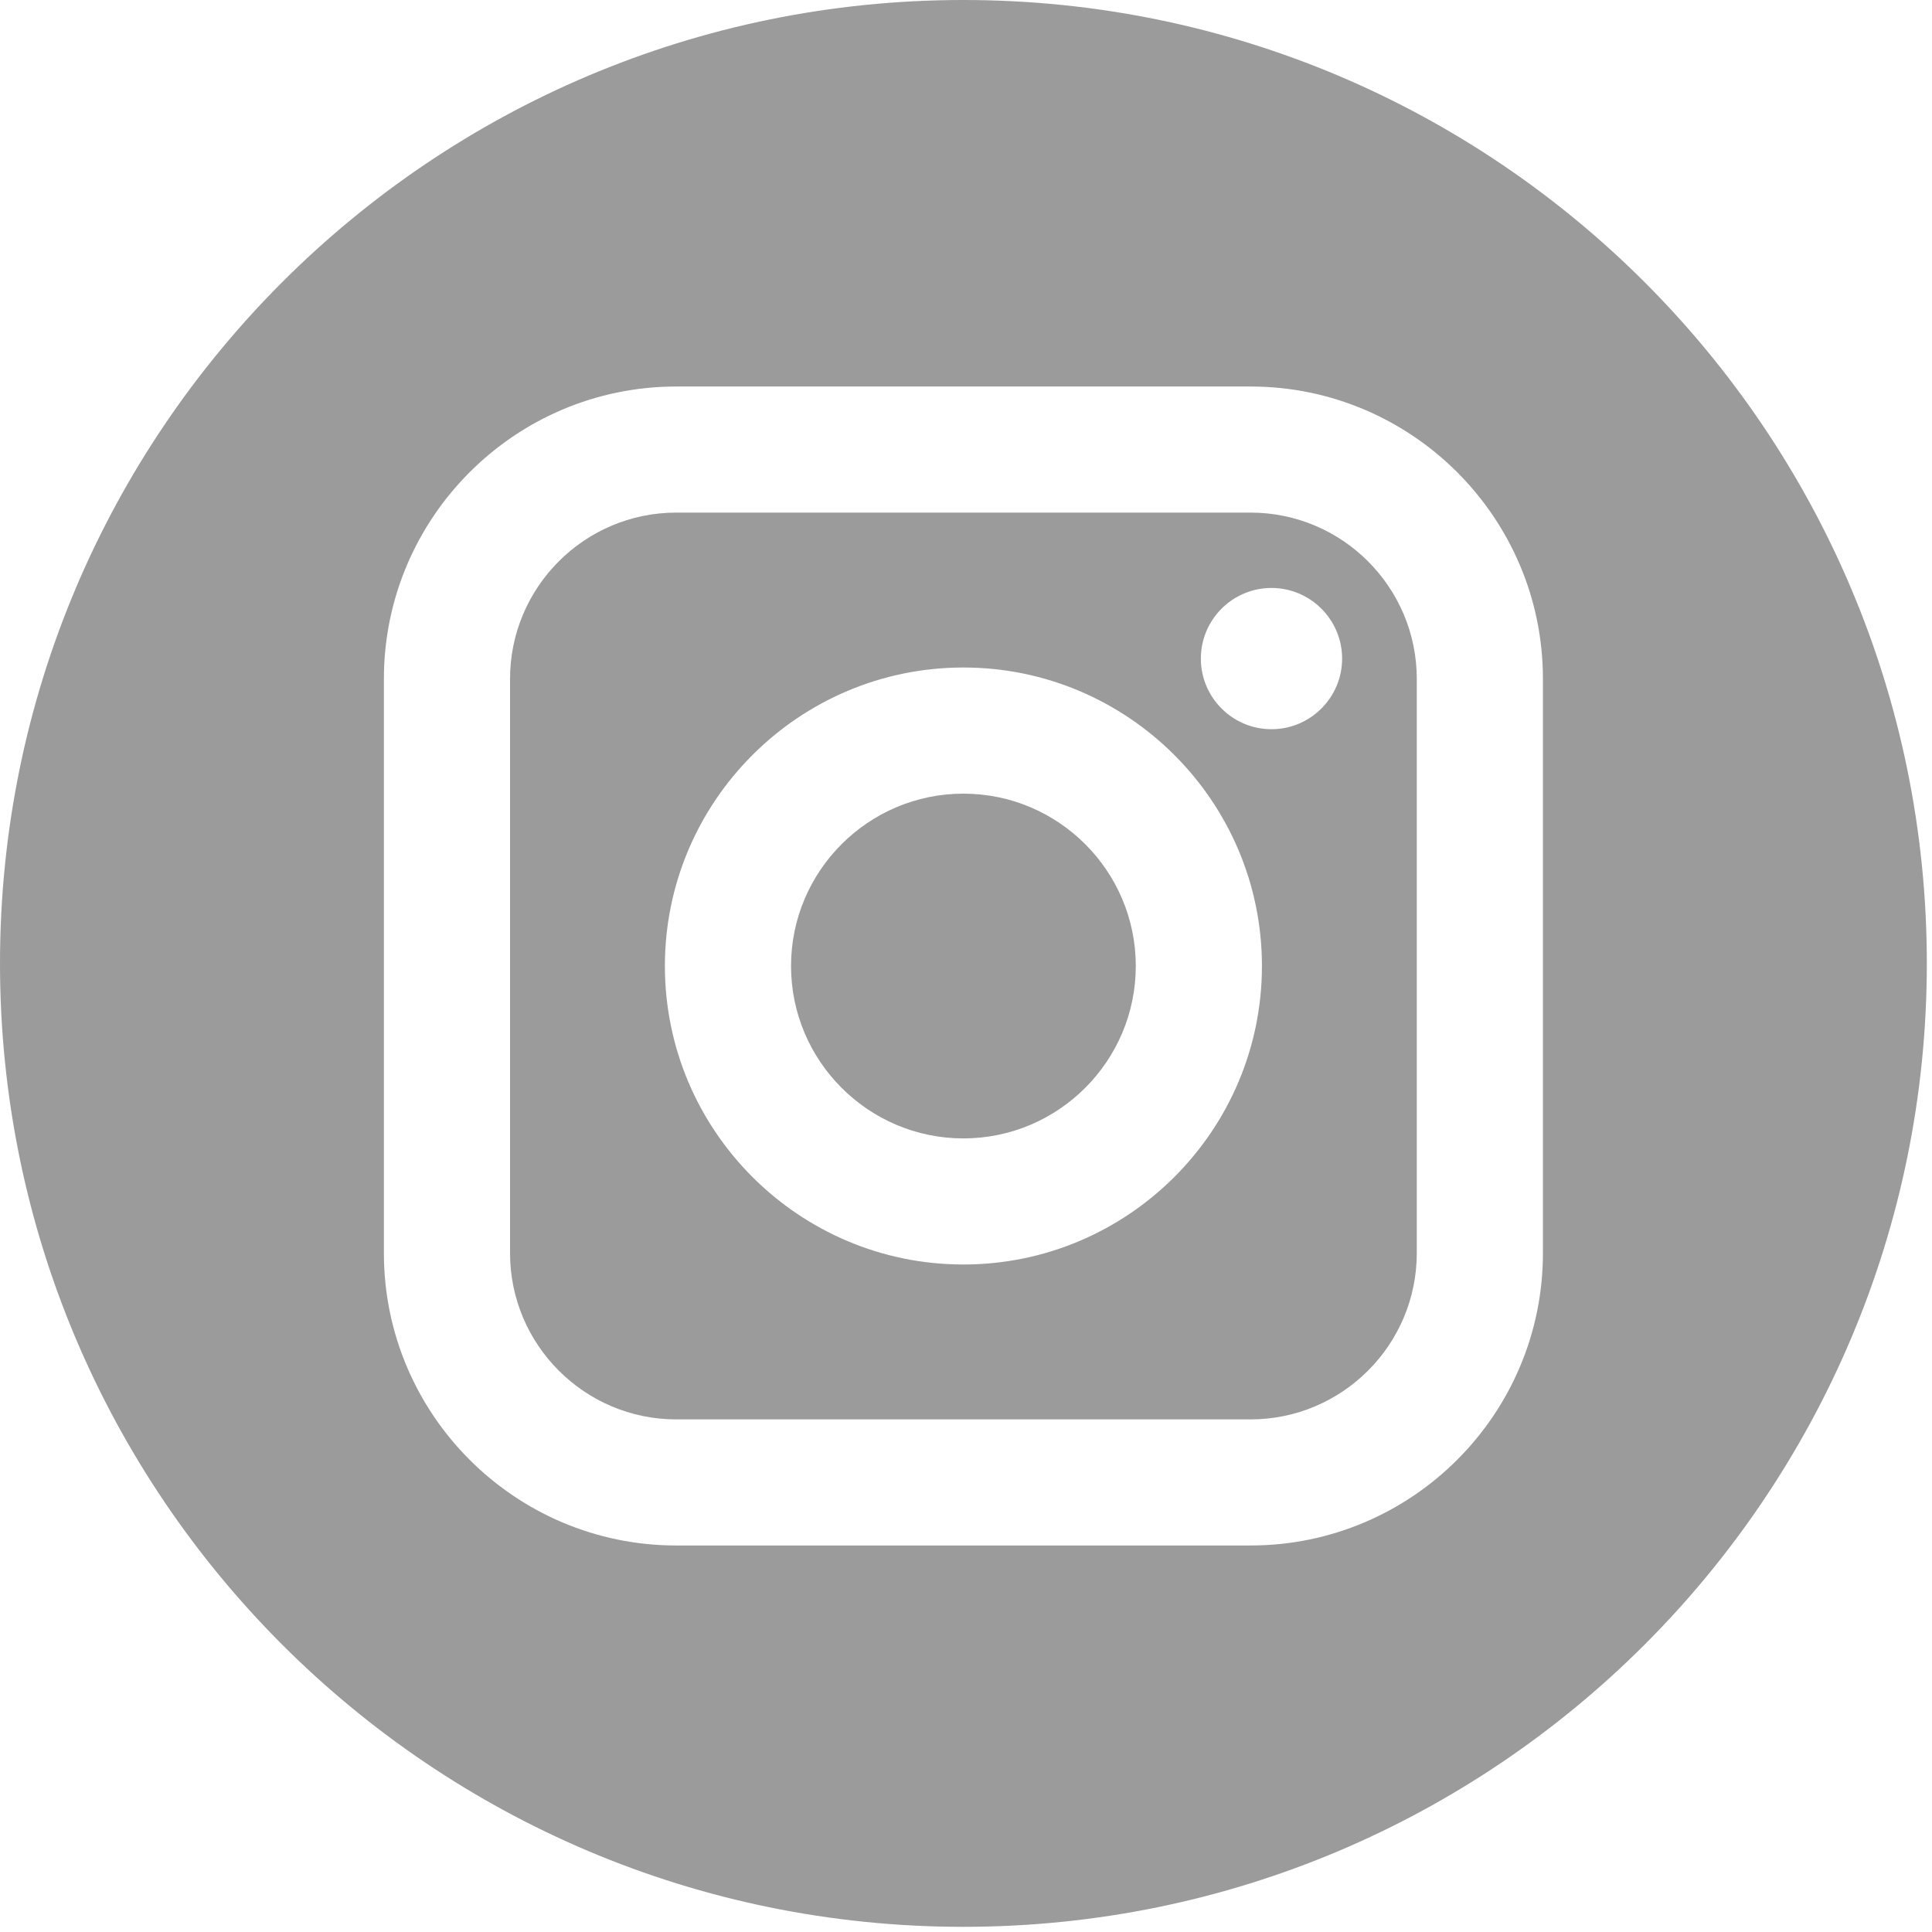
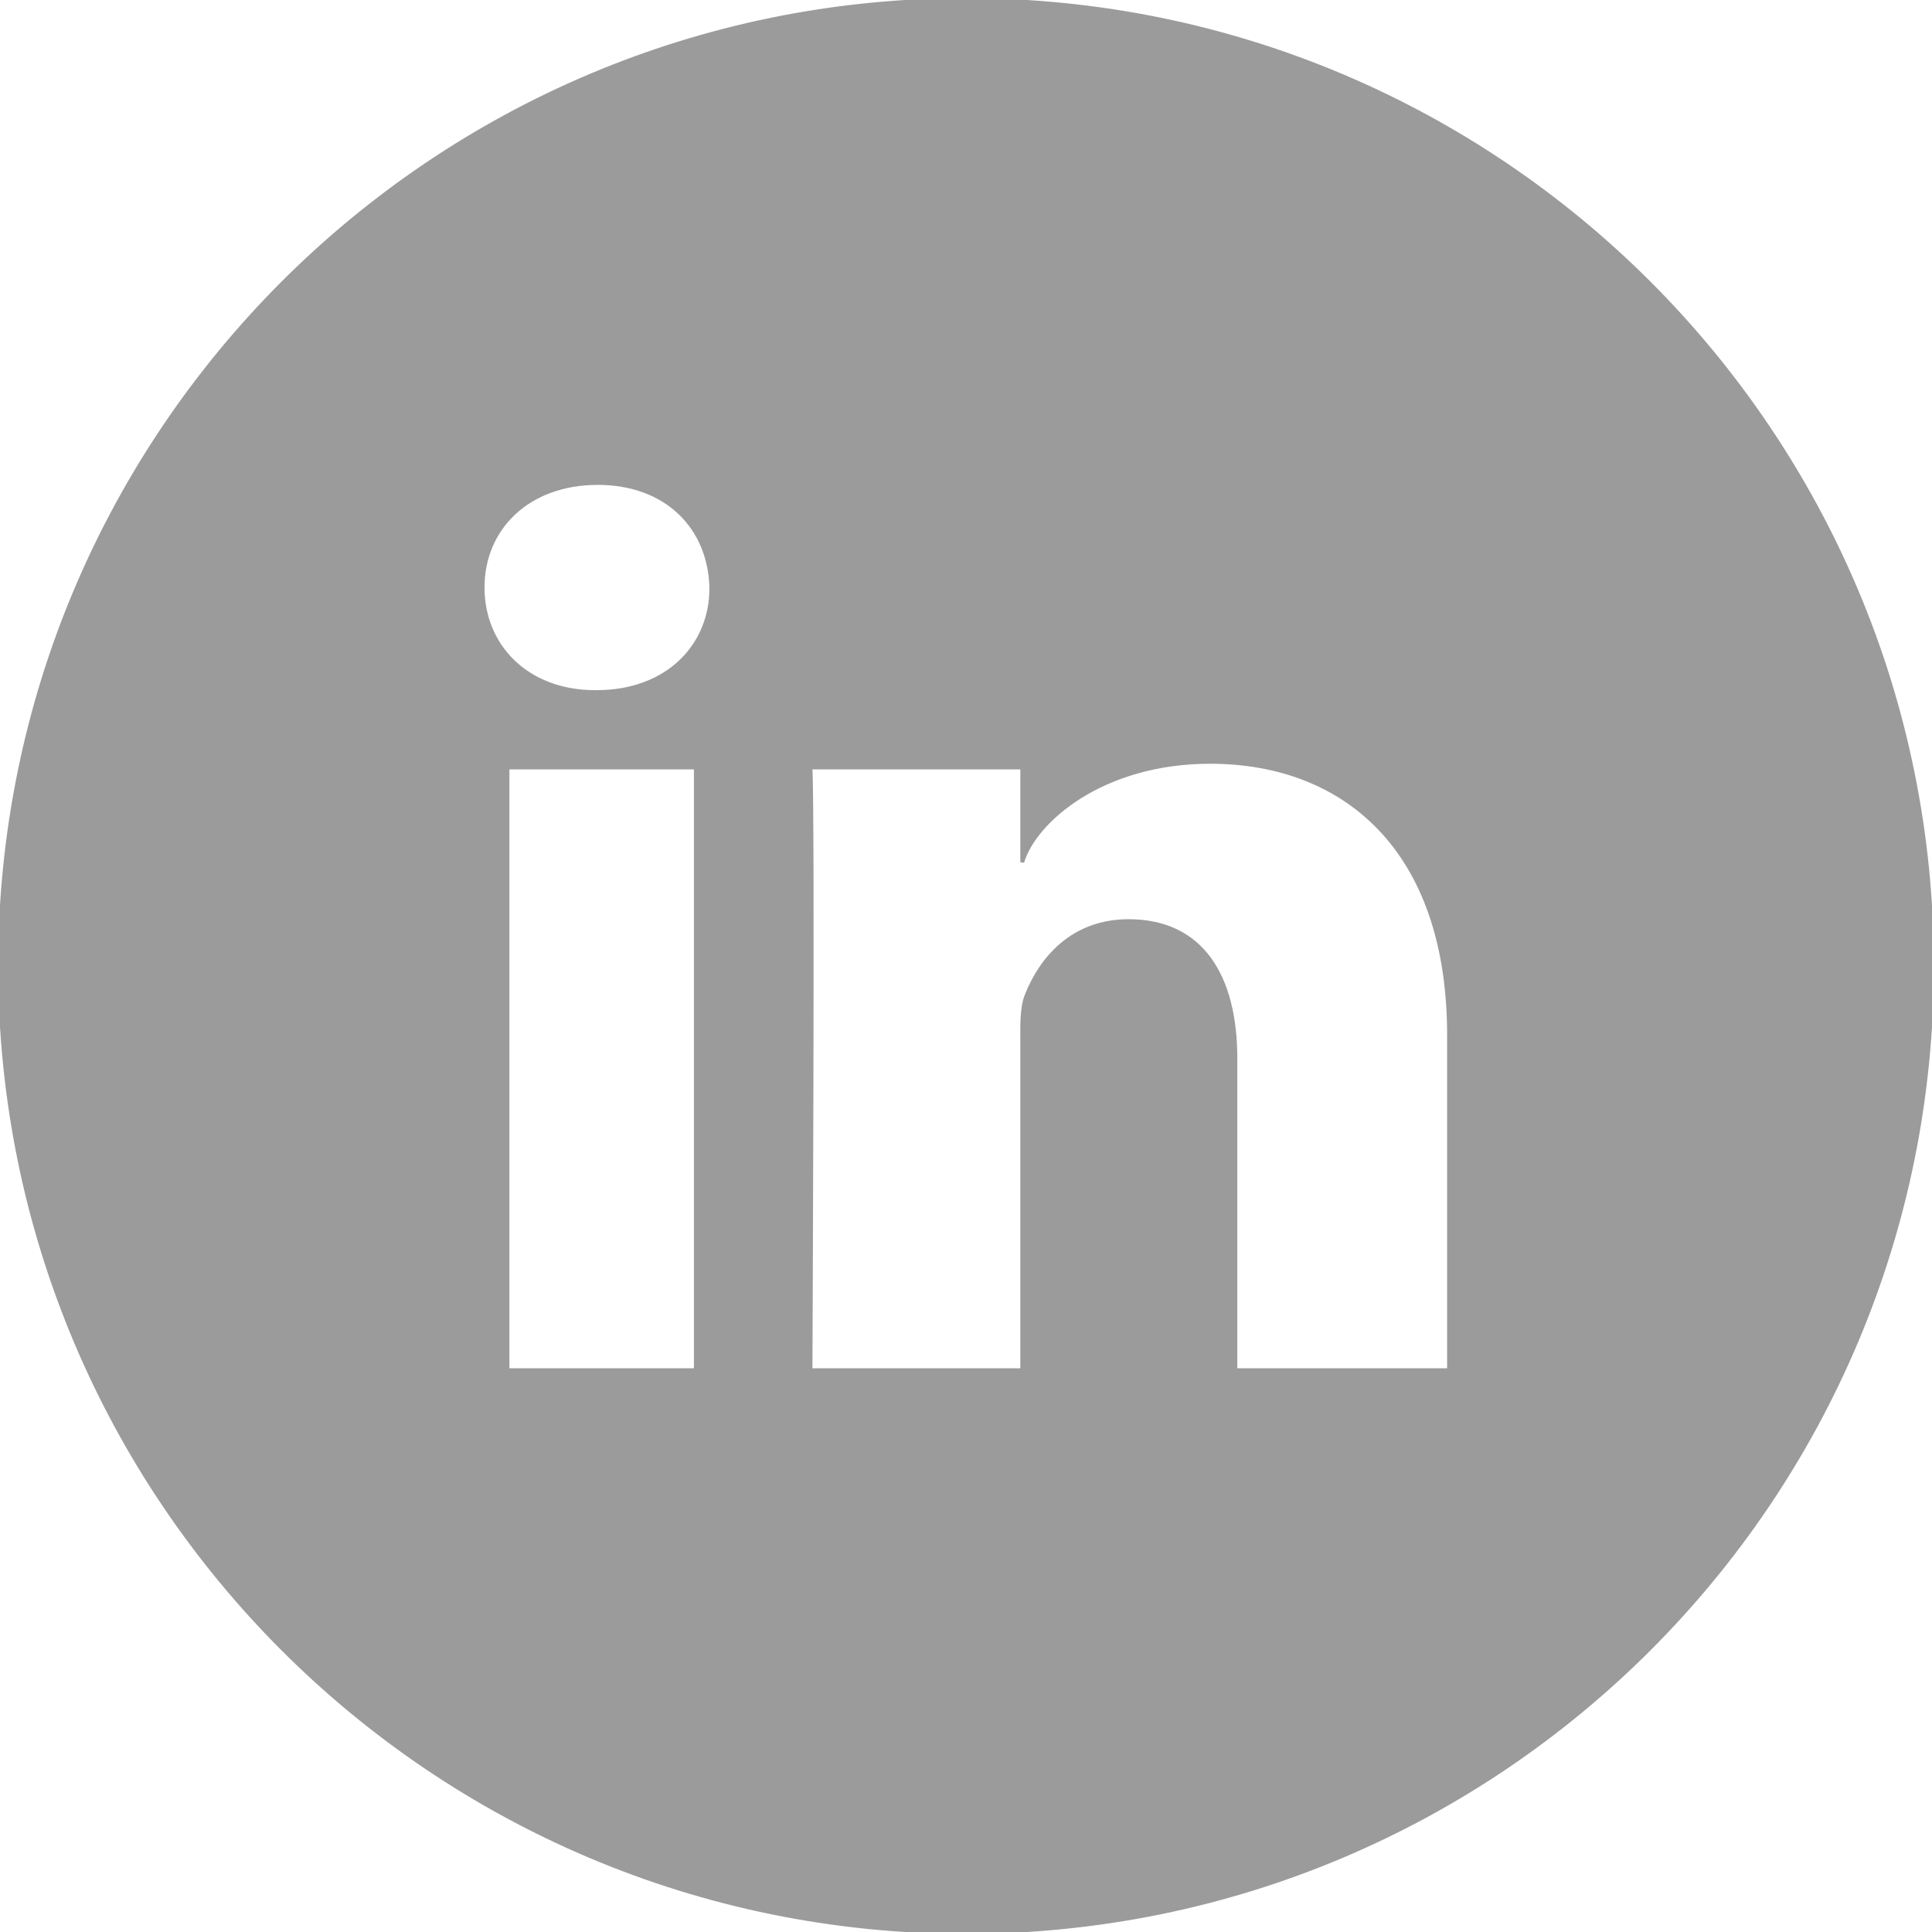
- <svg xmlns="http://www.w3.org/2000/svg" width="34" height="34" viewBox="0 0 34 34" fill="none">
-   <path fill-rule="evenodd" clip-rule="evenodd" d="M22.007 9.021H11.901C10.288 9.021 8.976 10.334 8.976 11.947V22.053C8.976 23.666 10.288 24.979 11.901 24.979H22.007C23.62 24.979 24.933 23.667 24.933 22.053V11.947C24.933 10.334 23.621 9.021 22.007 9.021ZM16.954 22.253C14.058 22.253 11.701 19.897 11.701 17C11.701 14.104 14.058 11.747 16.954 11.747C19.851 11.747 22.208 14.104 22.208 17C22.208 19.896 19.851 22.253 16.954 22.253ZM21.133 11.59C21.133 12.275 21.69 12.833 22.376 12.833C23.061 12.833 23.619 12.275 23.619 11.59C23.619 10.905 23.061 10.347 22.376 10.347C21.69 10.347 21.133 10.905 21.133 11.59Z" fill="#9B9B9B" />
-   <path d="M16.954 13.967C15.282 13.967 13.921 15.328 13.921 17C13.921 18.672 15.282 20.034 16.954 20.034C18.627 20.034 19.988 18.672 19.988 17C19.988 15.328 18.627 13.967 16.954 13.967Z" fill="#9B9B9B" />
-   <path fill-rule="evenodd" clip-rule="evenodd" d="M0 16.954C0 7.591 7.591 0 16.954 0C26.317 0 33.909 7.591 33.909 16.954C33.909 26.317 26.317 33.909 16.954 33.909C7.591 33.909 0 26.317 0 16.954ZM22.007 27.198C24.845 27.198 27.153 24.891 27.153 22.053V11.947C27.153 9.11 24.845 6.802 22.007 6.802H11.901C9.064 6.802 6.756 9.11 6.756 11.947V22.053C6.756 24.891 9.064 27.198 11.901 27.198H22.007Z" fill="#9B9B9B" />
+ <svg xmlns="http://www.w3.org/2000/svg" fill="#9B9B9B" height="200px" width="200px" version="1.1" id="Layer_1" viewBox="-143 145 512 512" xml:space="preserve" stroke="#9B9B9B">
+   <g id="SVGRepo_bgCarrier" stroke-width="0" />
+   <g id="SVGRepo_tracerCarrier" stroke-linecap="round" stroke-linejoin="round" />
+   <g id="SVGRepo_iconCarrier">
+     <path d="M113,145c-141.4,0-256,114.6-256,256s114.6,256,256,256s256-114.6,256-256S254.4,145,113,145z M41.4,508.1H-8.5V348.4h49.9 V508.1z M15.1,328.4h-0.4c-18.1,0-29.8-12.2-29.8-27.7c0-15.8,12.1-27.7,30.5-27.7c18.4,0,29.7,11.9,30.1,27.7 C45.6,316.1,33.9,328.4,15.1,328.4z M241,508.1h-56.6v-82.6c0-21.6-8.8-36.4-28.3-36.4c-14.9,0-23.2,10-27,19.6 c-1.4,3.4-1.2,8.2-1.2,13.1v86.3H71.8c0,0,0.7-146.4,0-159.7h56.1v25.1c3.3-11,21.2-26.6,49.8-26.6c35.5,0,63.3,23,63.3,72.4V508.1z " />
+   </g>
</svg>
